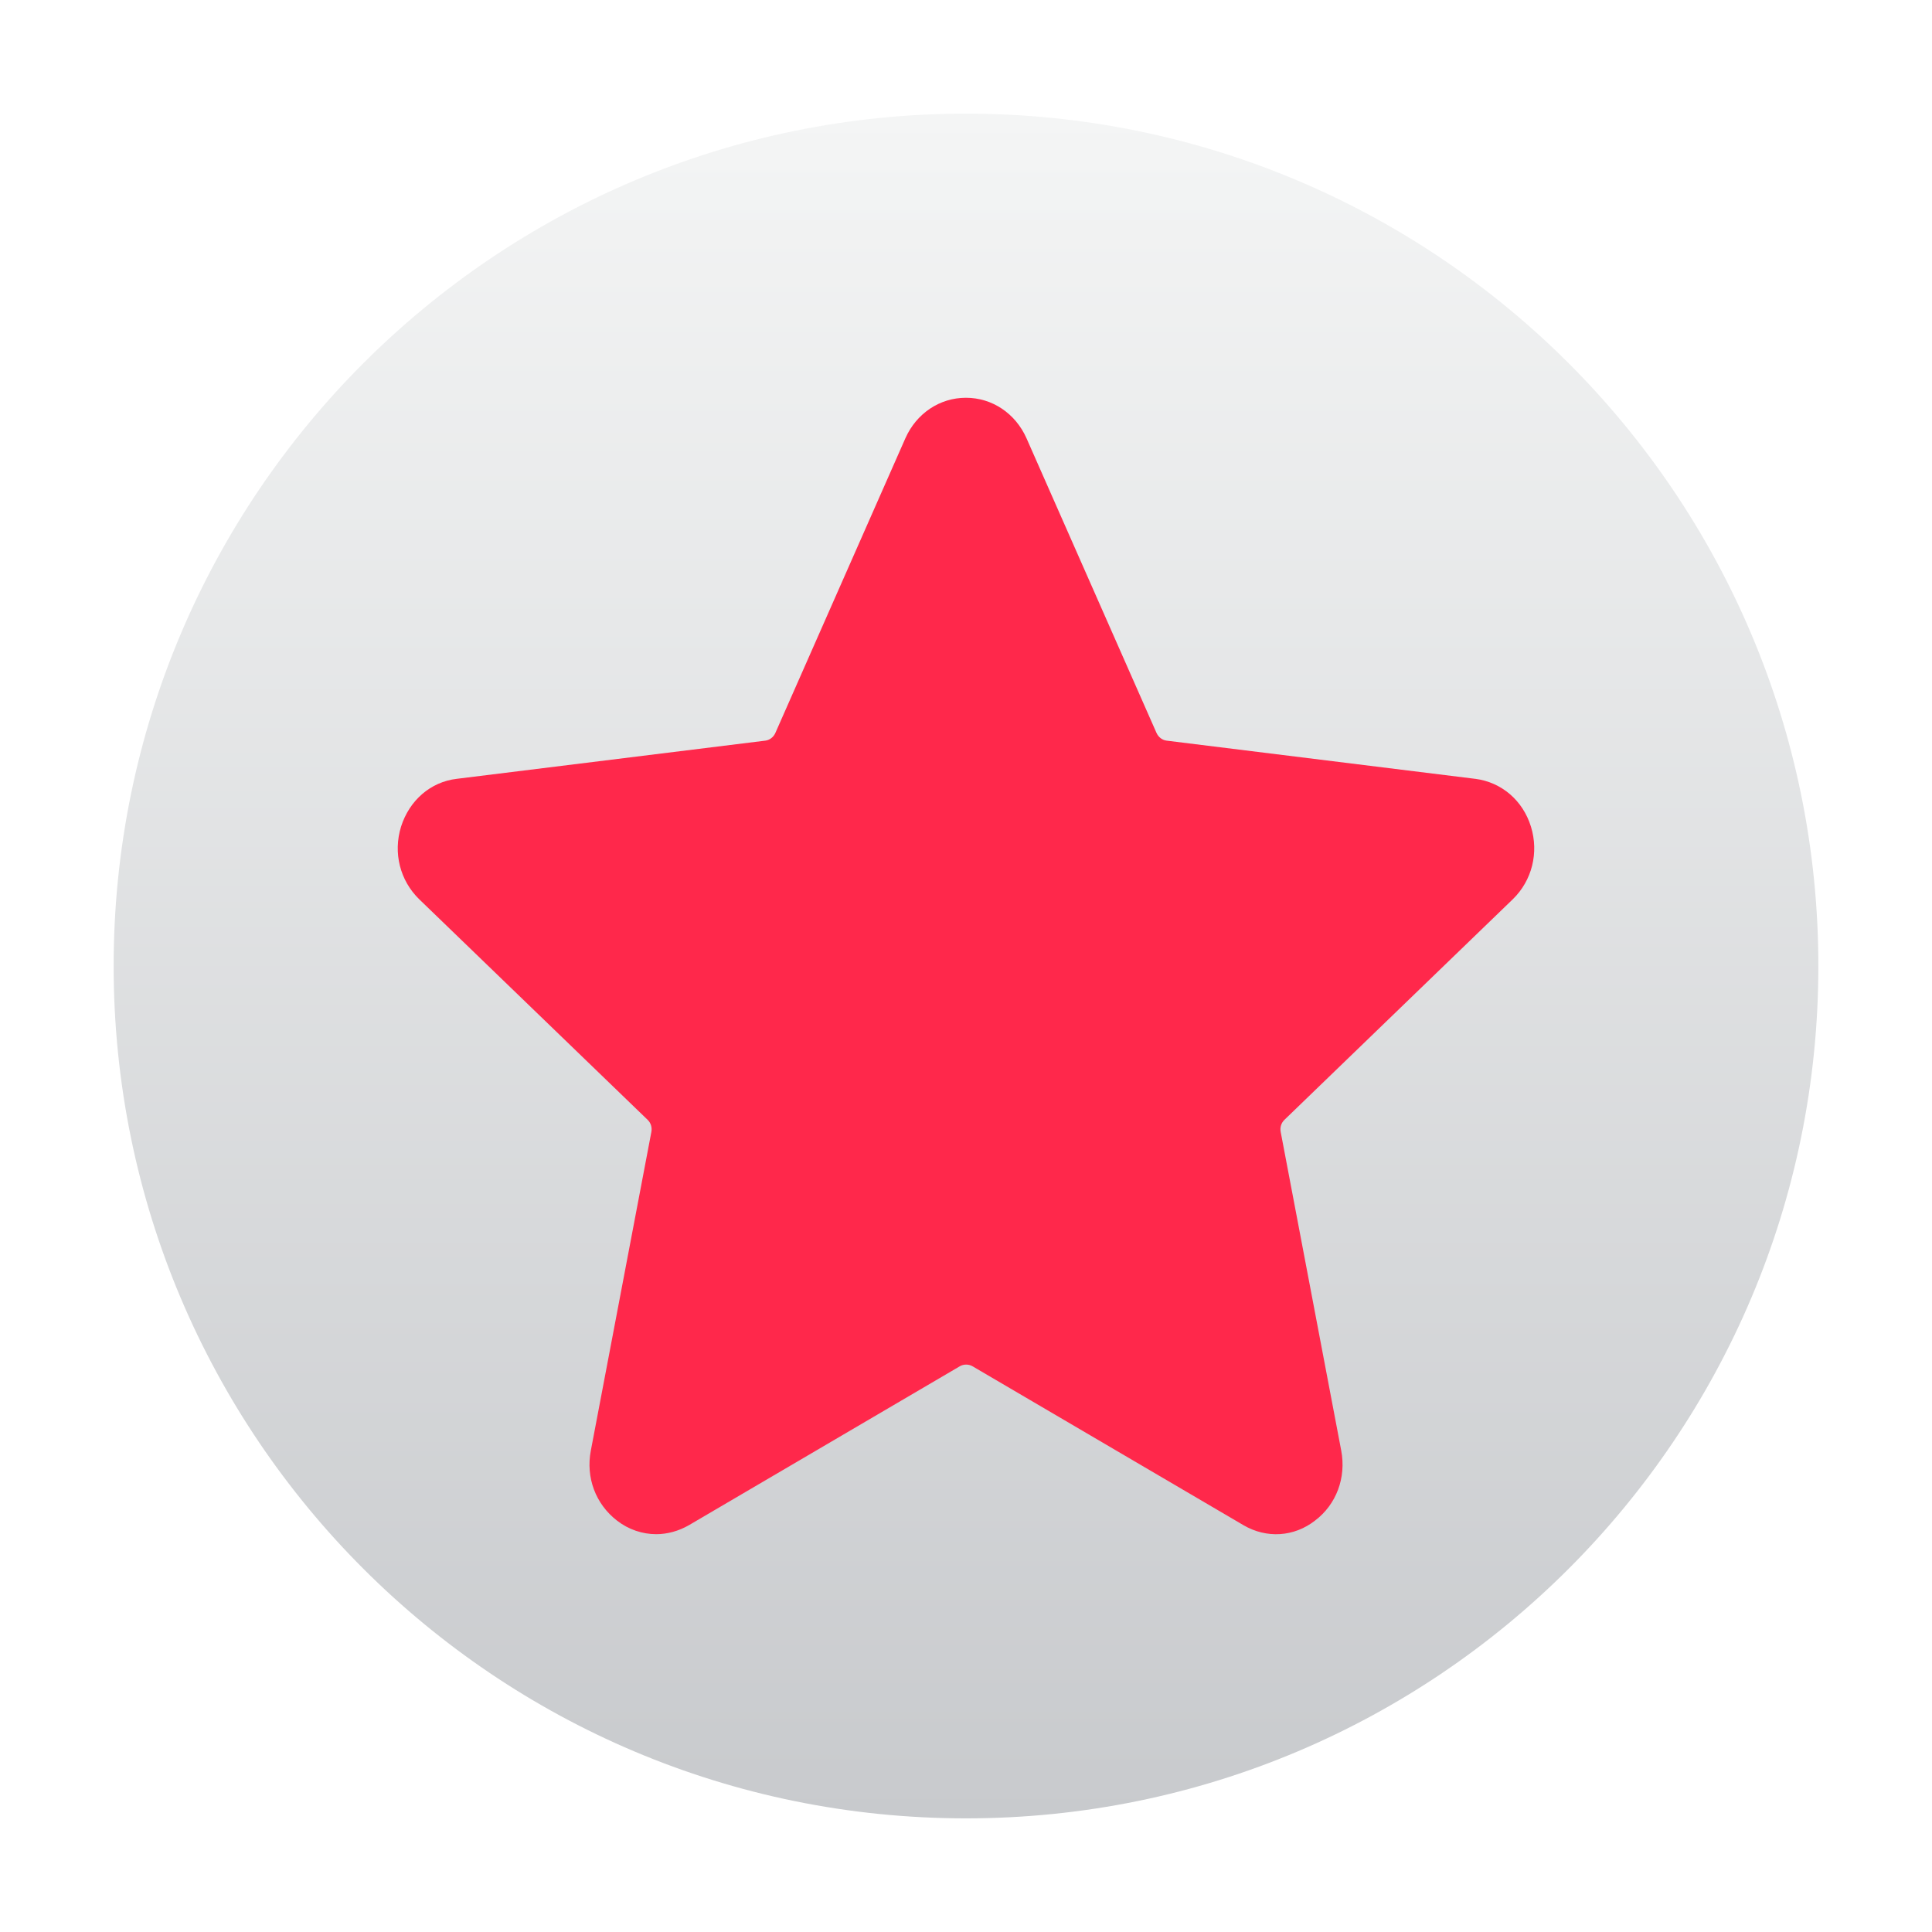
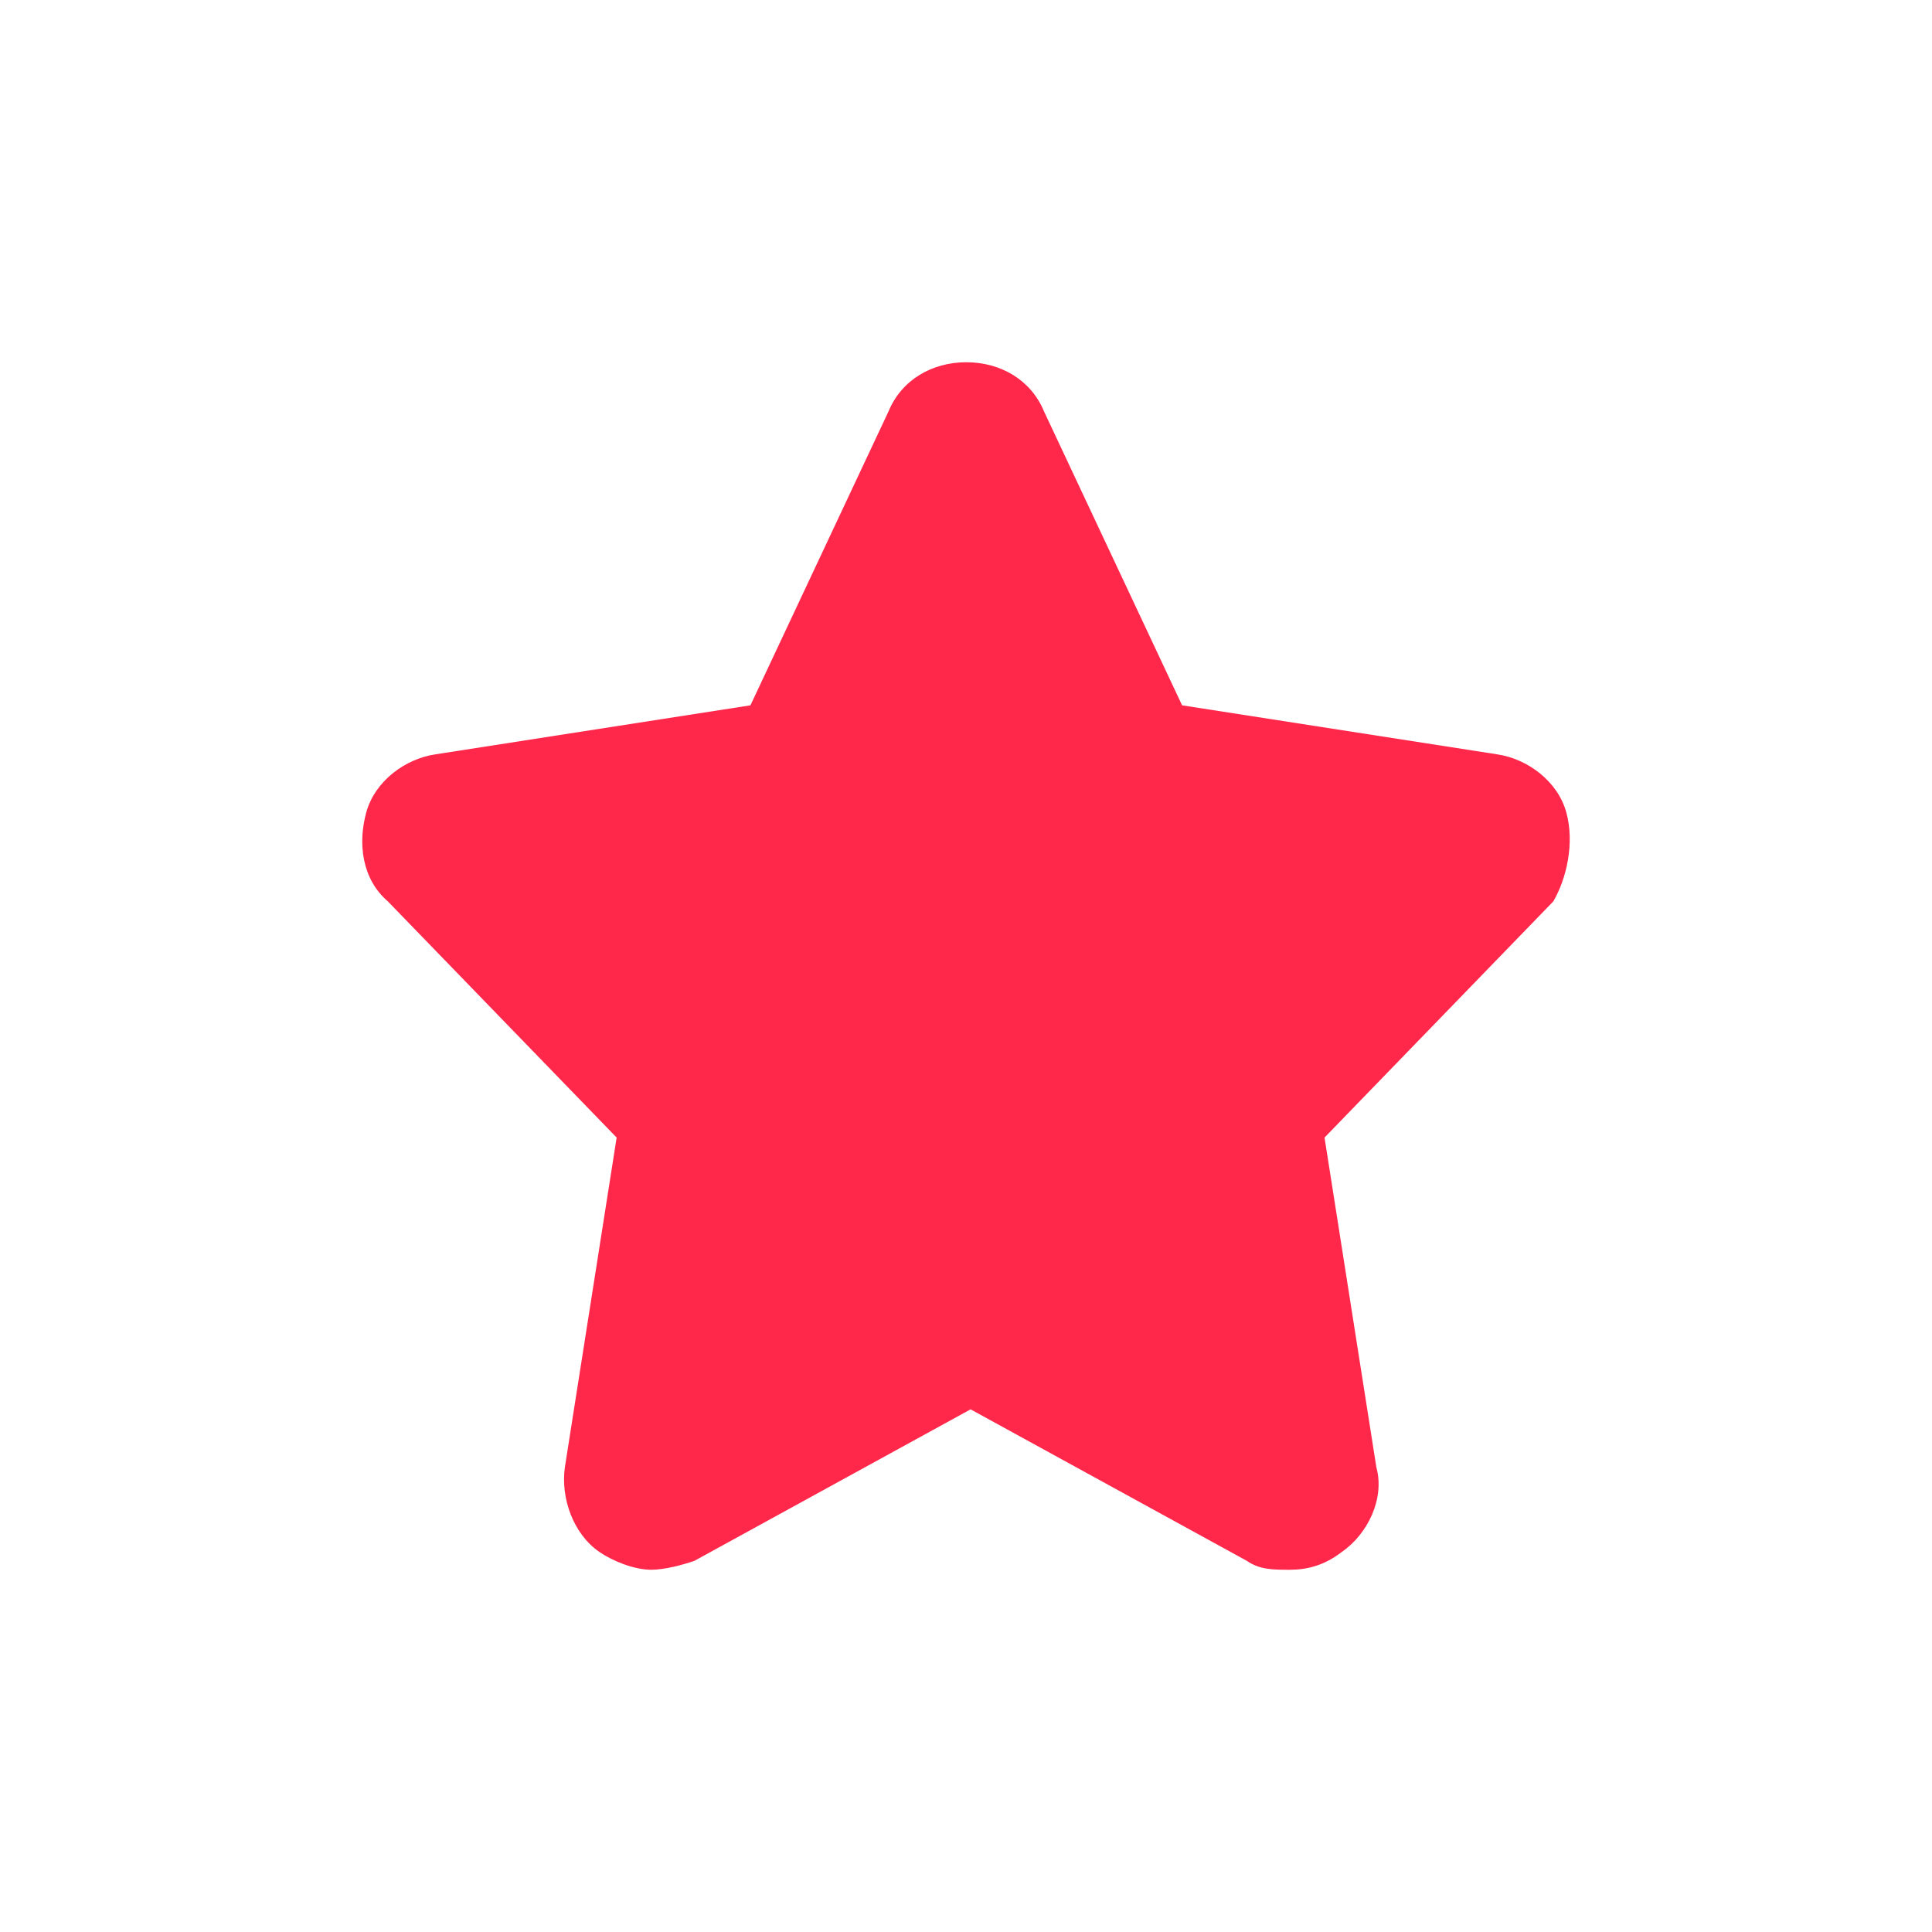
- <svg xmlns="http://www.w3.org/2000/svg" viewBox="0 0 34 34" fill="none">
-   <circle cx="17" cy="17" r="15" fill="url(#paint0_linear_13125_462)" />
-   <path d="M25.96 13.706L20.53 13.034C20.453 13.024 20.387 12.973 20.353 12.899L18.064 7.711C17.869 7.274 17.46 7 16.999 7C16.538 7 16.129 7.274 15.934 7.711L13.645 12.899C13.612 12.973 13.545 13.024 13.469 13.034L8.038 13.706C7.577 13.76 7.205 14.085 7.058 14.547C6.915 15.01 7.04 15.497 7.378 15.826L11.396 19.706C11.454 19.761 11.478 19.84 11.463 19.92L10.398 25.526C10.306 26.004 10.483 26.47 10.858 26.76C11.063 26.919 11.307 26.999 11.548 26.999C11.743 26.999 11.942 26.945 12.125 26.84L16.893 24.043C16.96 24.005 17.046 24.005 17.113 24.043L21.882 26.84C22.287 27.078 22.772 27.049 23.142 26.76C23.518 26.476 23.694 26.004 23.603 25.526L22.538 19.92C22.523 19.84 22.547 19.761 22.605 19.706L26.622 15.826C26.961 15.497 27.084 15.006 26.942 14.547C26.799 14.085 26.424 13.766 25.963 13.706H25.96Z" fill="#FF284B" />
-   <defs>
-     <linearGradient id="paint0_linear_13125_462" x1="17" y1="2" x2="17" y2="32" gradientUnits="userSpaceOnUse">
-       <stop stop-color="#F4F5F5" />
-       <stop offset="1" stop-color="#C8CACD" />
-     </linearGradient>
-   </defs>
+ <svg xmlns="http://www.w3.org/2000/svg" width="40" height="40" viewBox="0 0 40 40" fill="none">
+   <path d="M32.428 16.817C32.249 16.172 31.624 15.71 30.998 15.618L24.474 14.603L21.614 8.515C21.346 7.869 20.721 7.5 20.006 7.5C19.291 7.5 18.665 7.869 18.397 8.515L15.537 14.603L9.014 15.618C8.388 15.71 7.762 16.172 7.584 16.817C7.405 17.463 7.494 18.201 8.03 18.662L12.767 23.552L11.695 30.378C11.605 31.024 11.873 31.762 12.409 32.131C12.678 32.316 13.124 32.5 13.482 32.5C13.75 32.5 14.107 32.408 14.376 32.316L20.095 29.179L25.815 32.316C26.083 32.5 26.351 32.5 26.709 32.5C27.066 32.5 27.423 32.408 27.781 32.131C28.317 31.762 28.675 31.024 28.496 30.378L27.423 23.552L32.16 18.662C32.428 18.201 32.607 17.463 32.428 16.817Z" fill="#FF284B" />
</svg>
